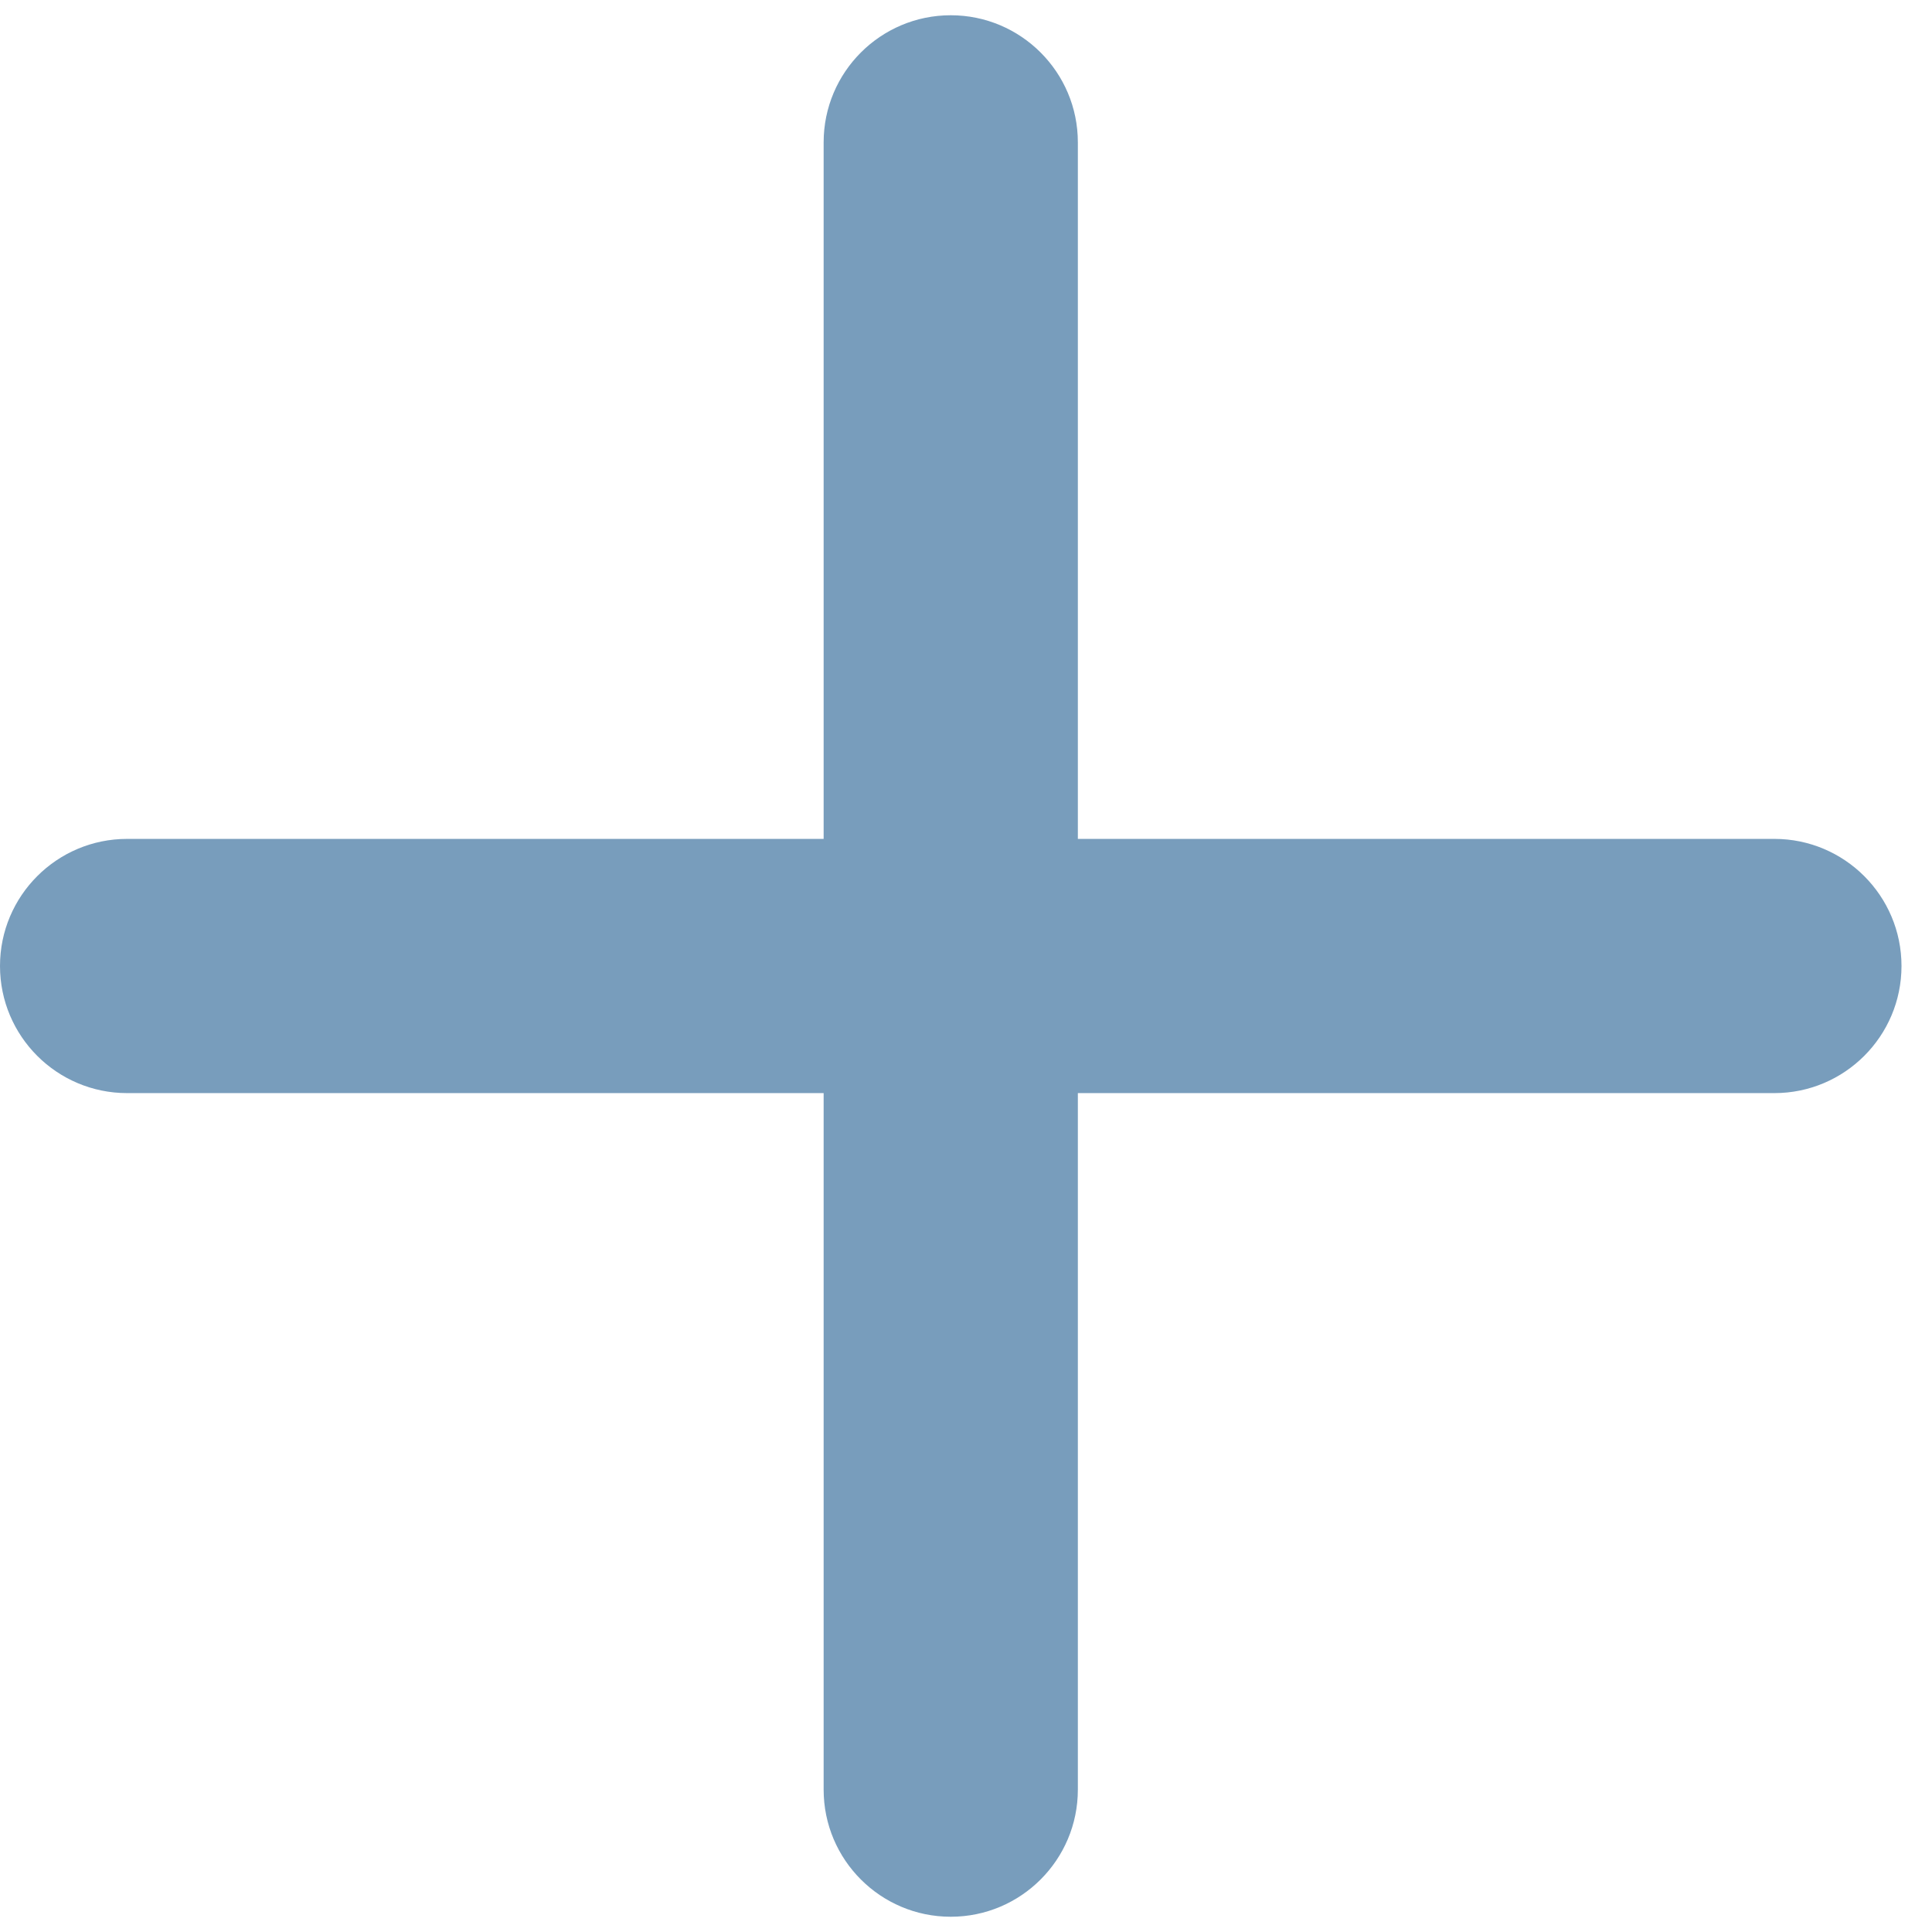
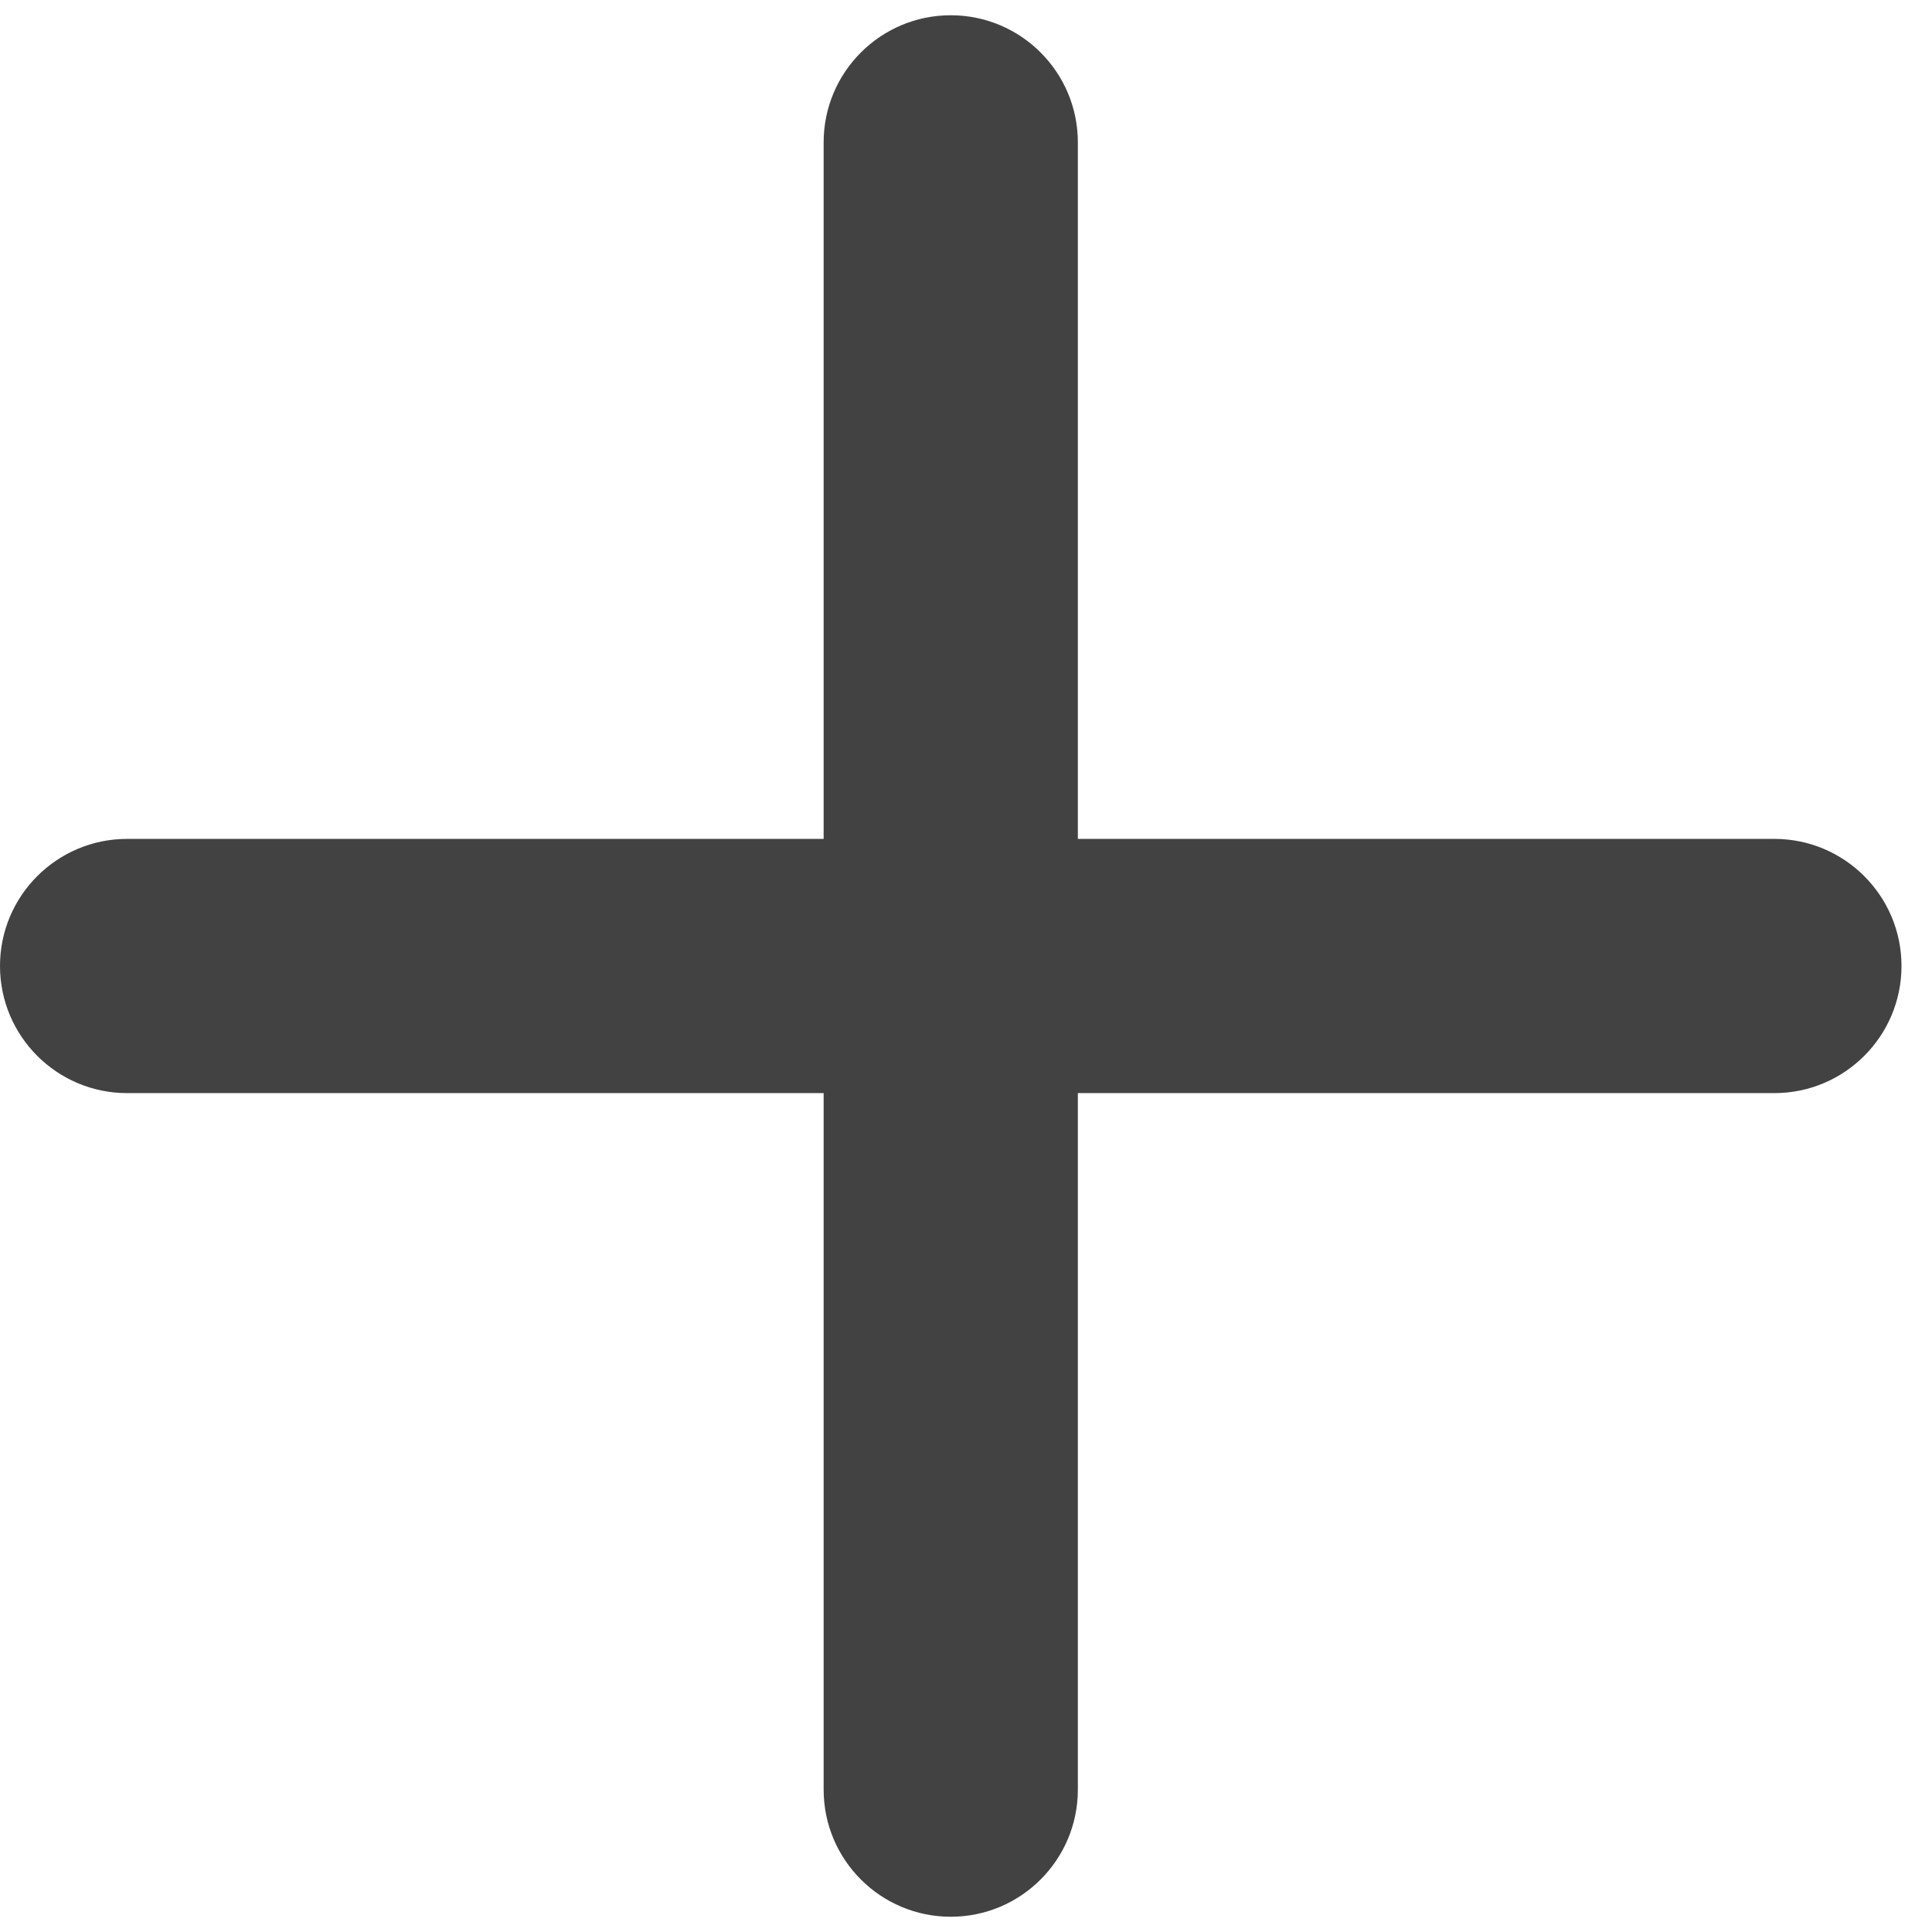
- <svg xmlns="http://www.w3.org/2000/svg" width="19" height="19" viewBox="0 0 19 19" fill="none">
-   <path fill-rule="evenodd" clip-rule="evenodd" d="M10.6 1.4C10.6 0.71 10.04 0.15 9.35 0.15C8.66 0.15 8.1 0.71 8.1 1.4V8.25H1.25C0.56 8.25 0 8.81 0 9.5C0 10.19 0.56 10.75 1.25 10.75H8.1V17.6C8.1 18.29 8.66 18.85 9.35 18.85C10.04 18.85 10.6 18.29 10.6 17.6V10.75H17.45C18.14 10.75 18.7 10.19 18.7 9.5C18.7 8.81 18.14 8.25 17.45 8.25H10.6V1.4Z" fill="#789DBC" />
+ <svg xmlns="http://www.w3.org/2000/svg" width="19" height="19" viewBox="0 0 19 19" fill="#424242">
+   <path fill-rule="evenodd" clip-rule="evenodd" d="M10.6 1.4C10.6 0.71 10.04 0.15 9.35 0.15C8.66 0.15 8.1 0.71 8.1 1.4V8.25H1.25C0.56 8.25 0 8.81 0 9.5C0 10.19 0.56 10.75 1.25 10.75H8.1V17.6C8.1 18.29 8.66 18.85 9.35 18.85C10.04 18.85 10.6 18.29 10.6 17.6V10.75H17.45C18.14 10.75 18.7 10.19 18.7 9.5C18.7 8.81 18.14 8.25 17.45 8.25H10.6V1.4Z" fill="#424242" />
</svg>
